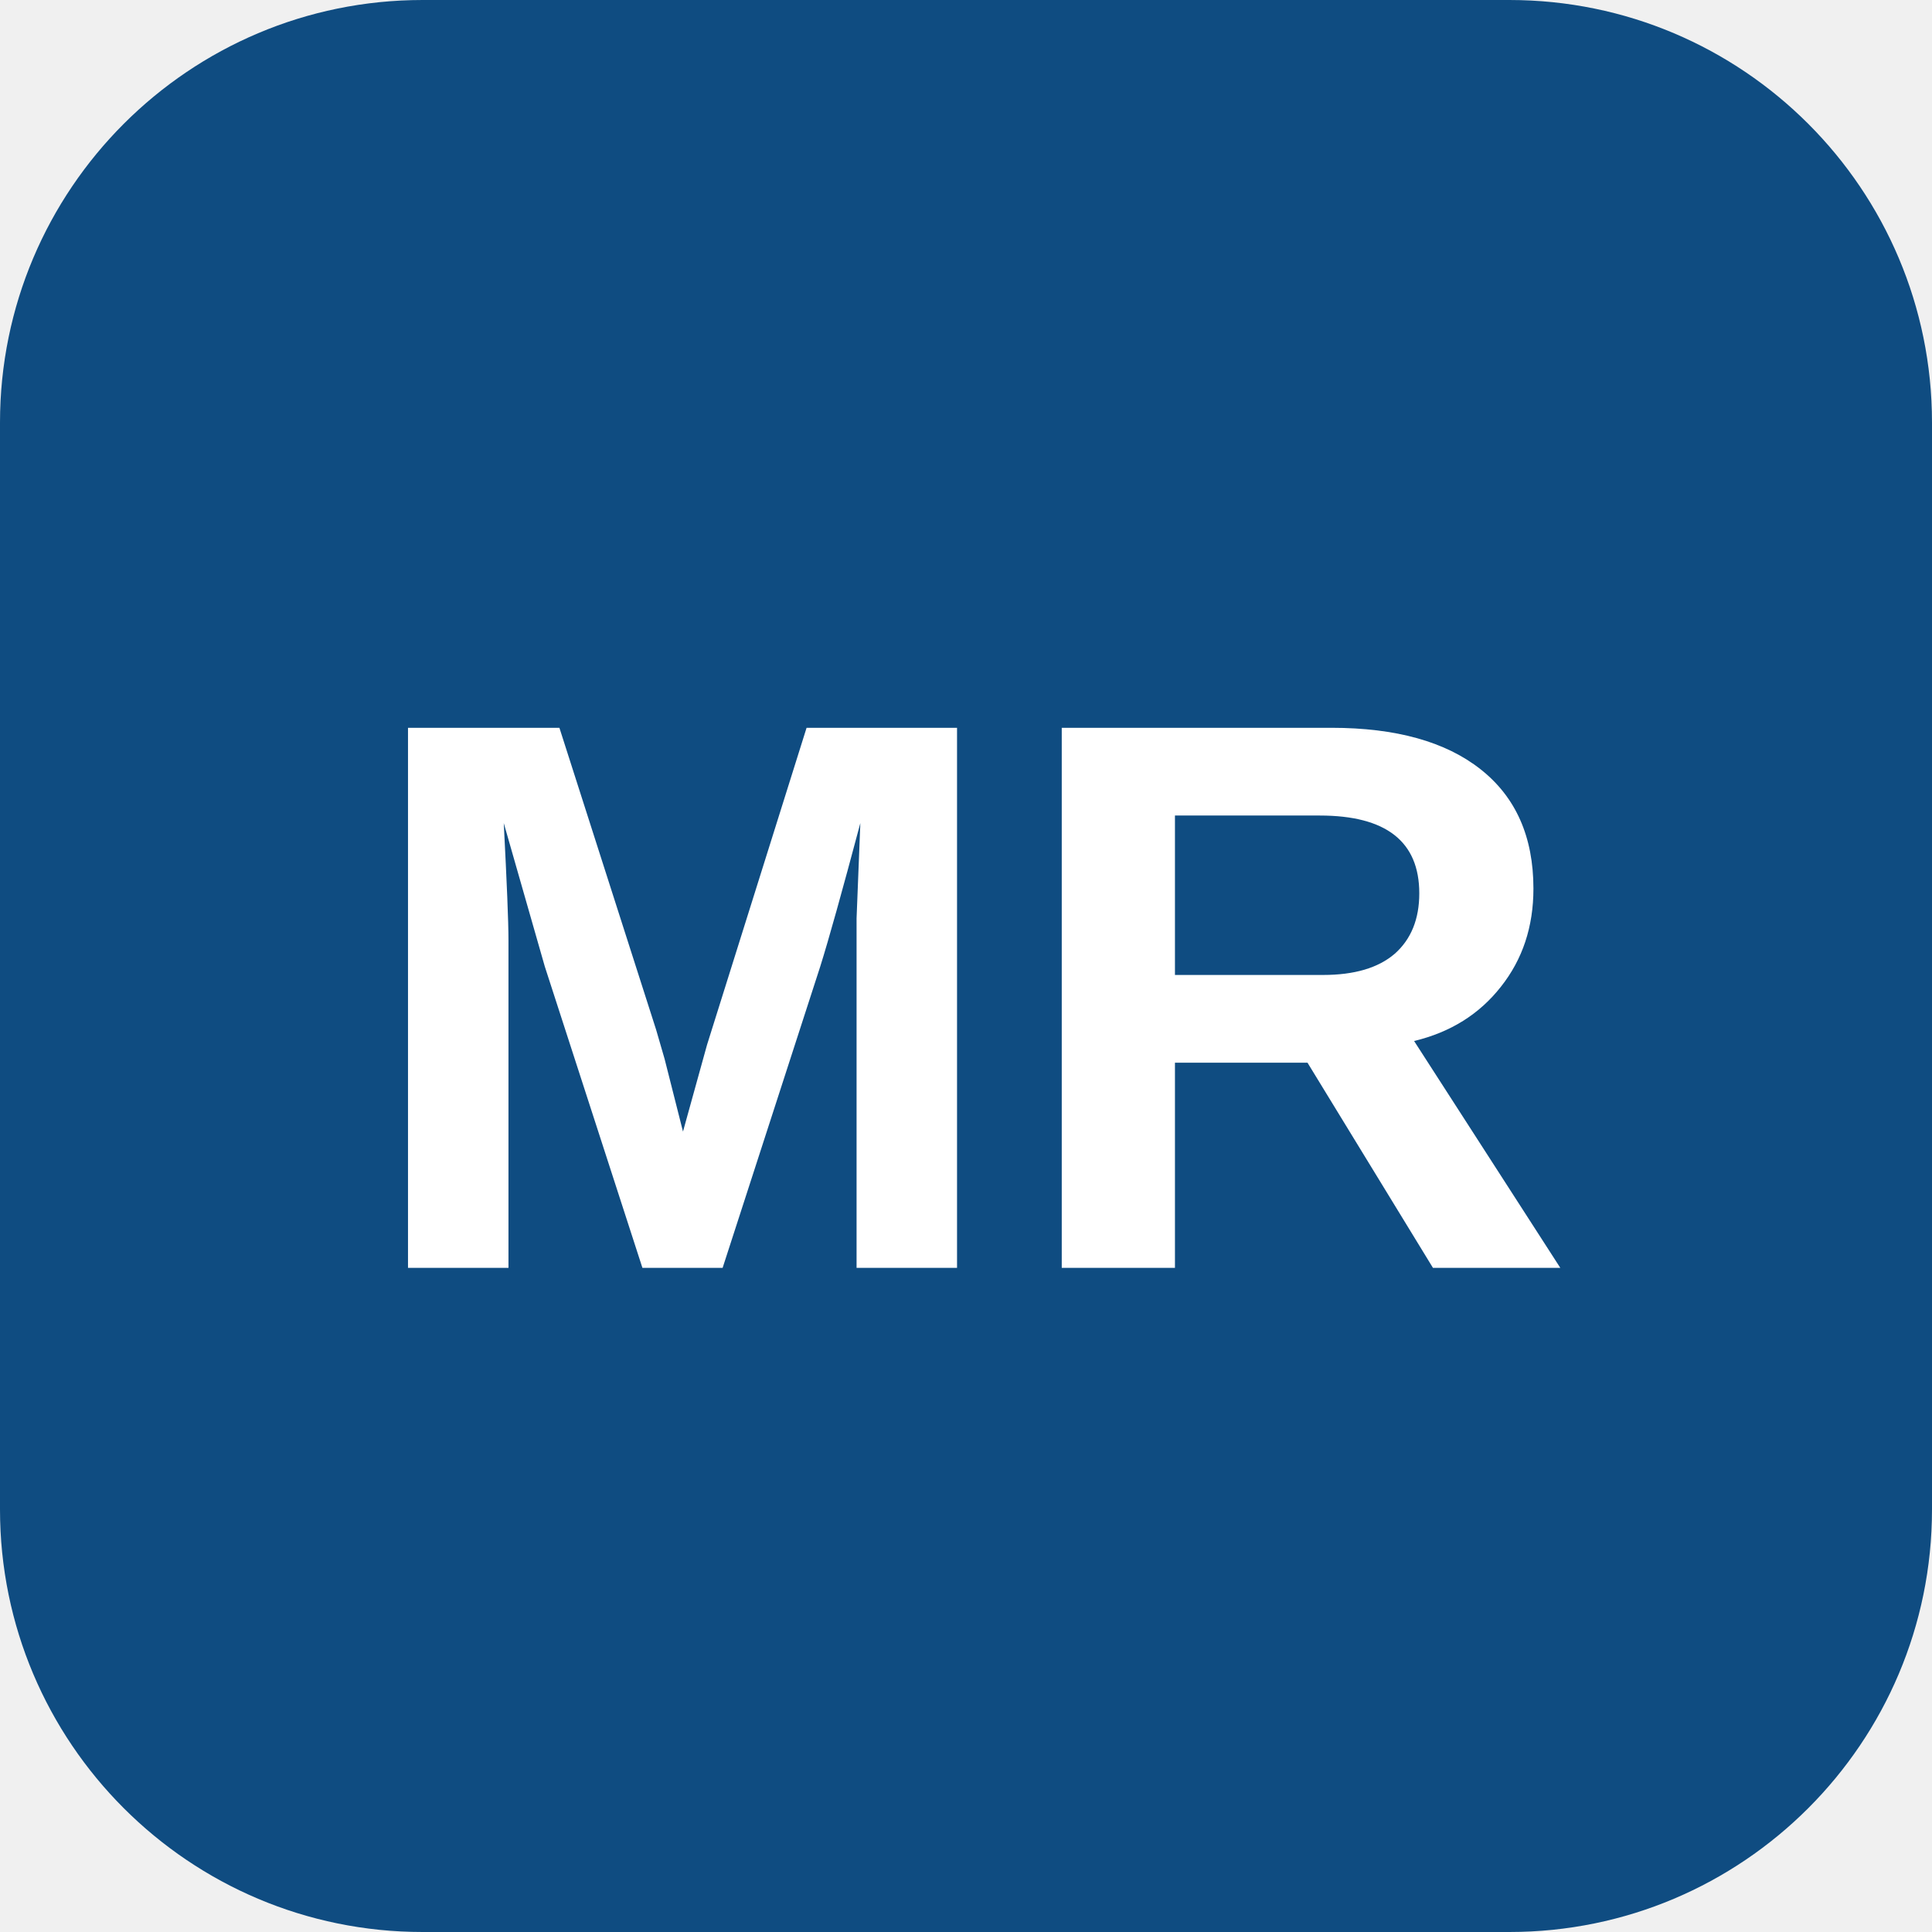
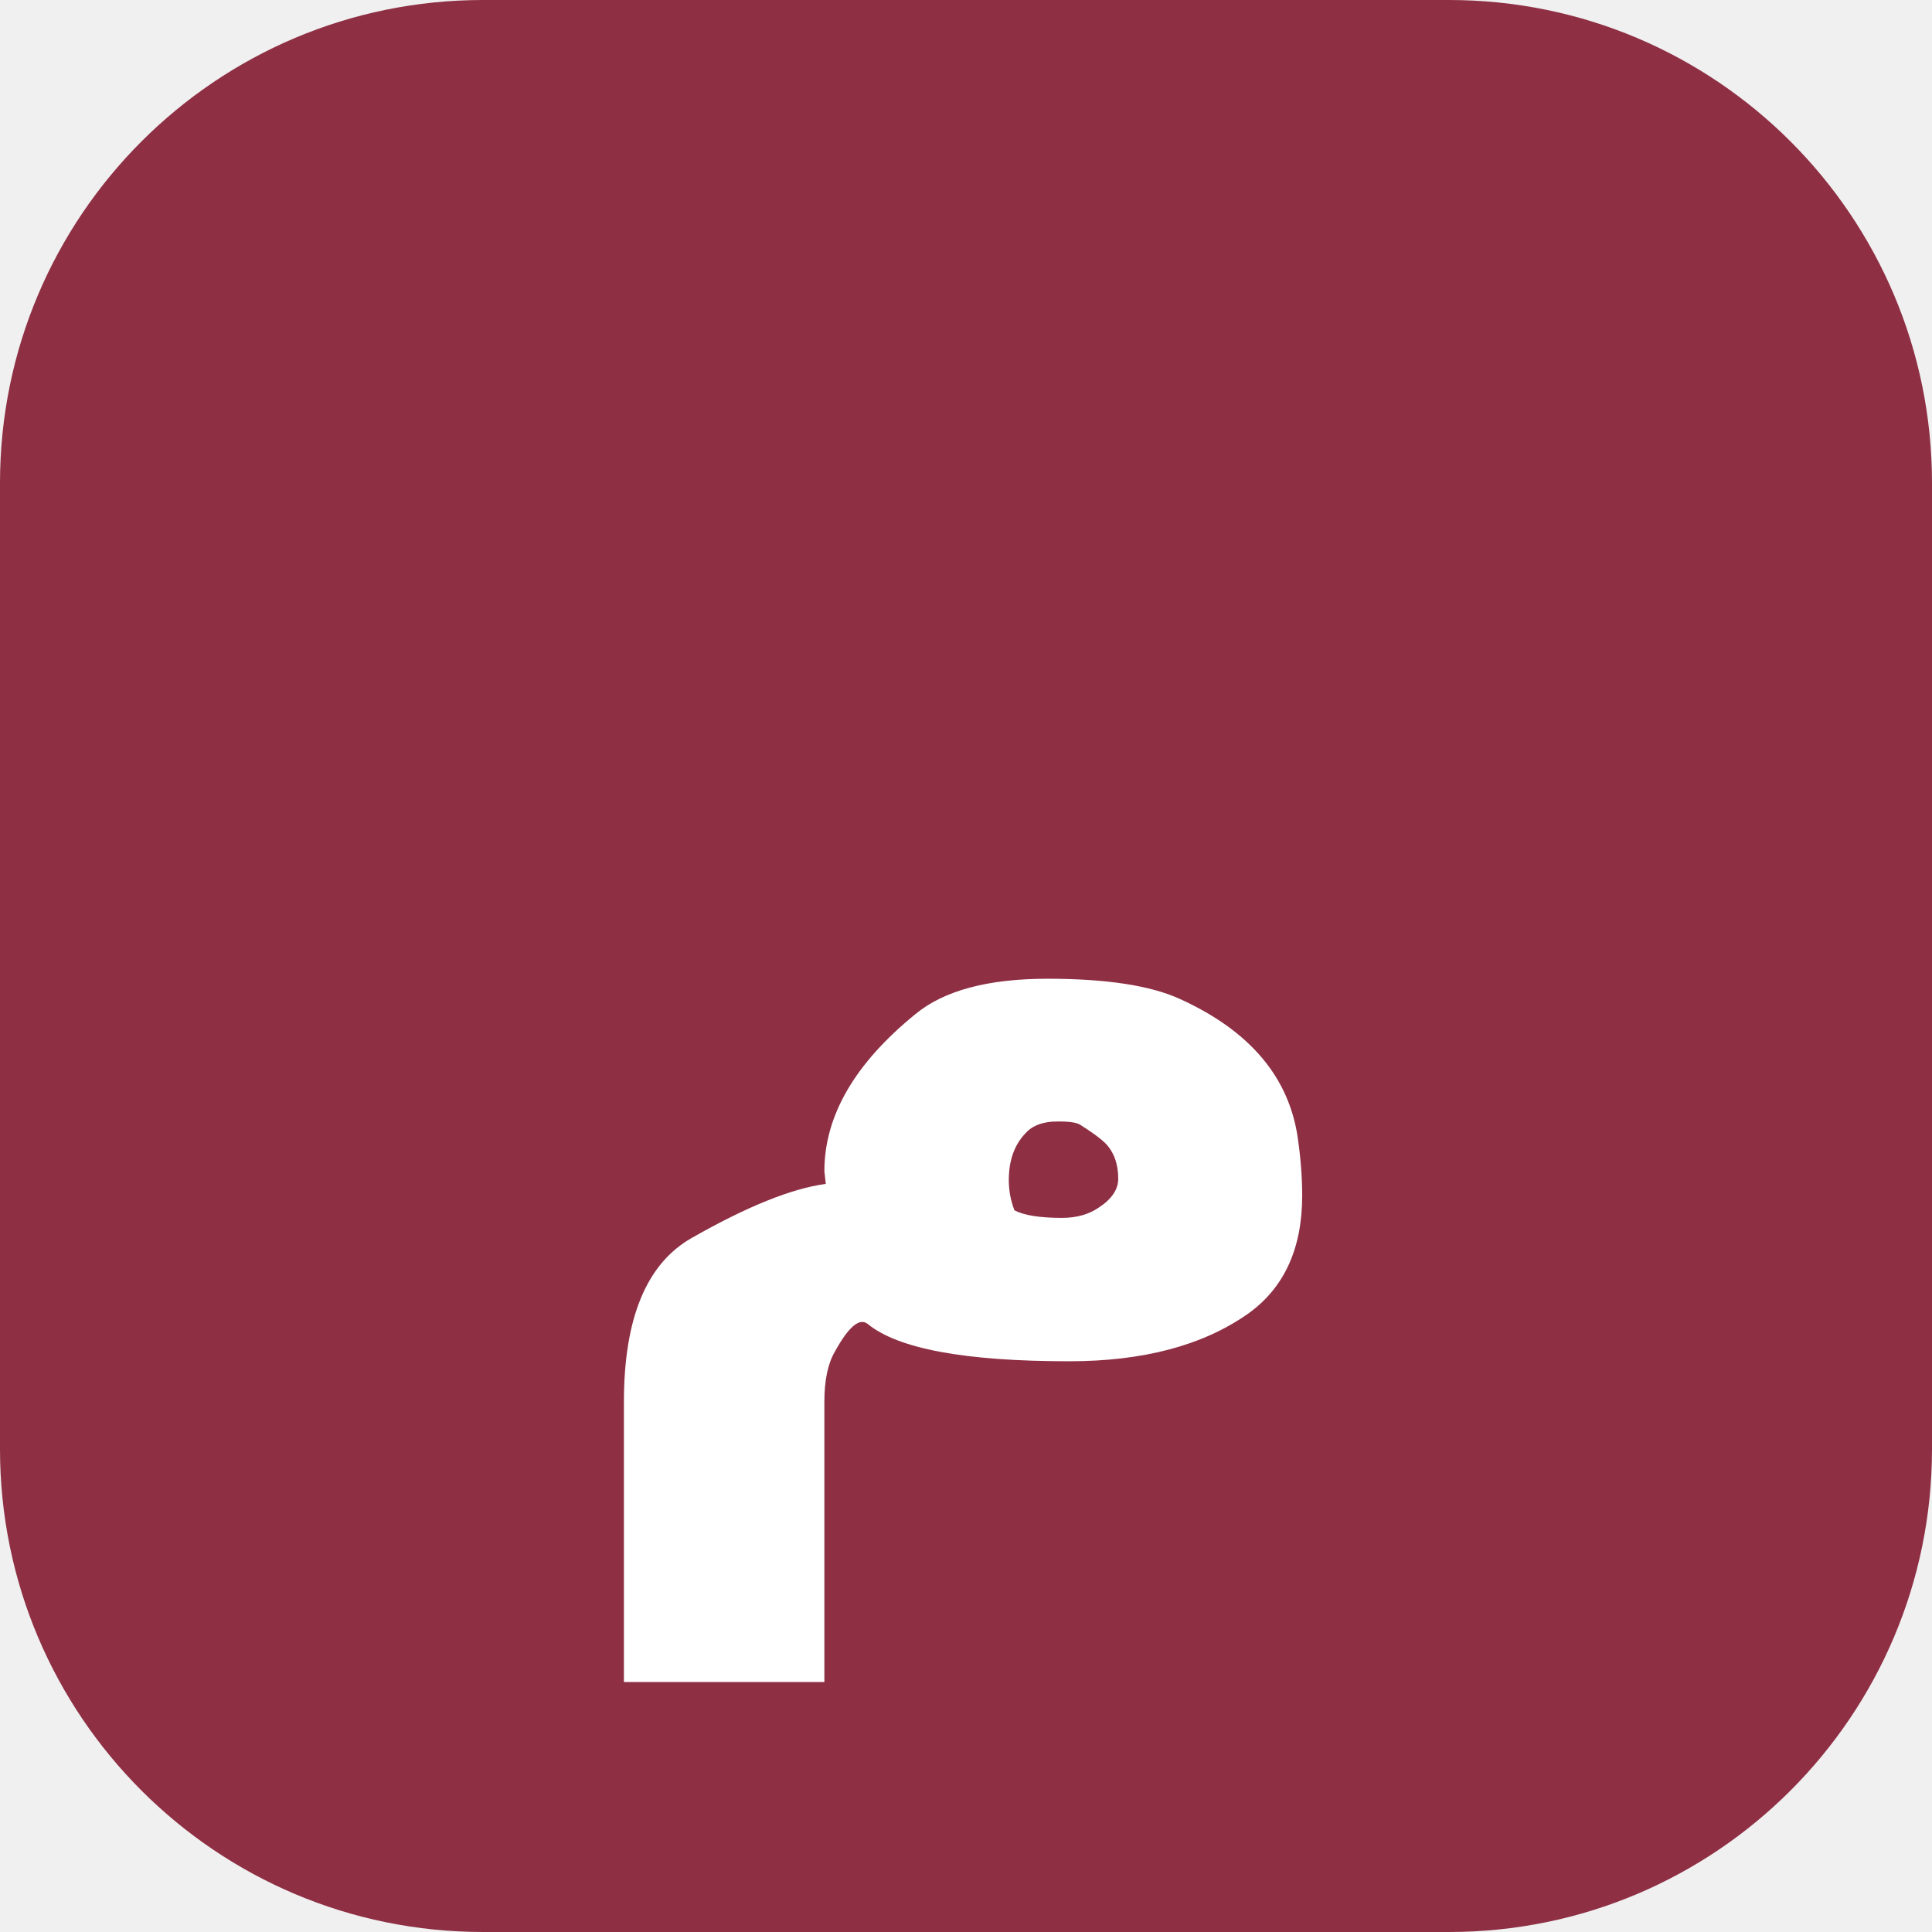
- <svg xmlns="http://www.w3.org/2000/svg" viewBox="0 0 64 64" role="img" aria-label="MR">
-   <rect width="64" height="64" rx="14" fill="#0f4c81" />
-   <text x="32" y="42" text-anchor="middle" font-family="Tahoma, Arial, sans-serif" font-size="26" font-weight="700" fill="#ffffff">MR</text>
+ <svg xmlns="http://www.w3.org/2000/svg" viewBox="0 0 64 64" role="img" aria-label="م">
+   <rect width="64" height="64" rx="16" fill="#8E2F44" />
+   <text x="50%" y="52%" dominant-baseline="central" text-anchor="middle" font-family="Tahoma, 'Segoe UI', sans-serif" font-size="38" font-weight="700" fill="#FFFFFF">م</text>
</svg>
